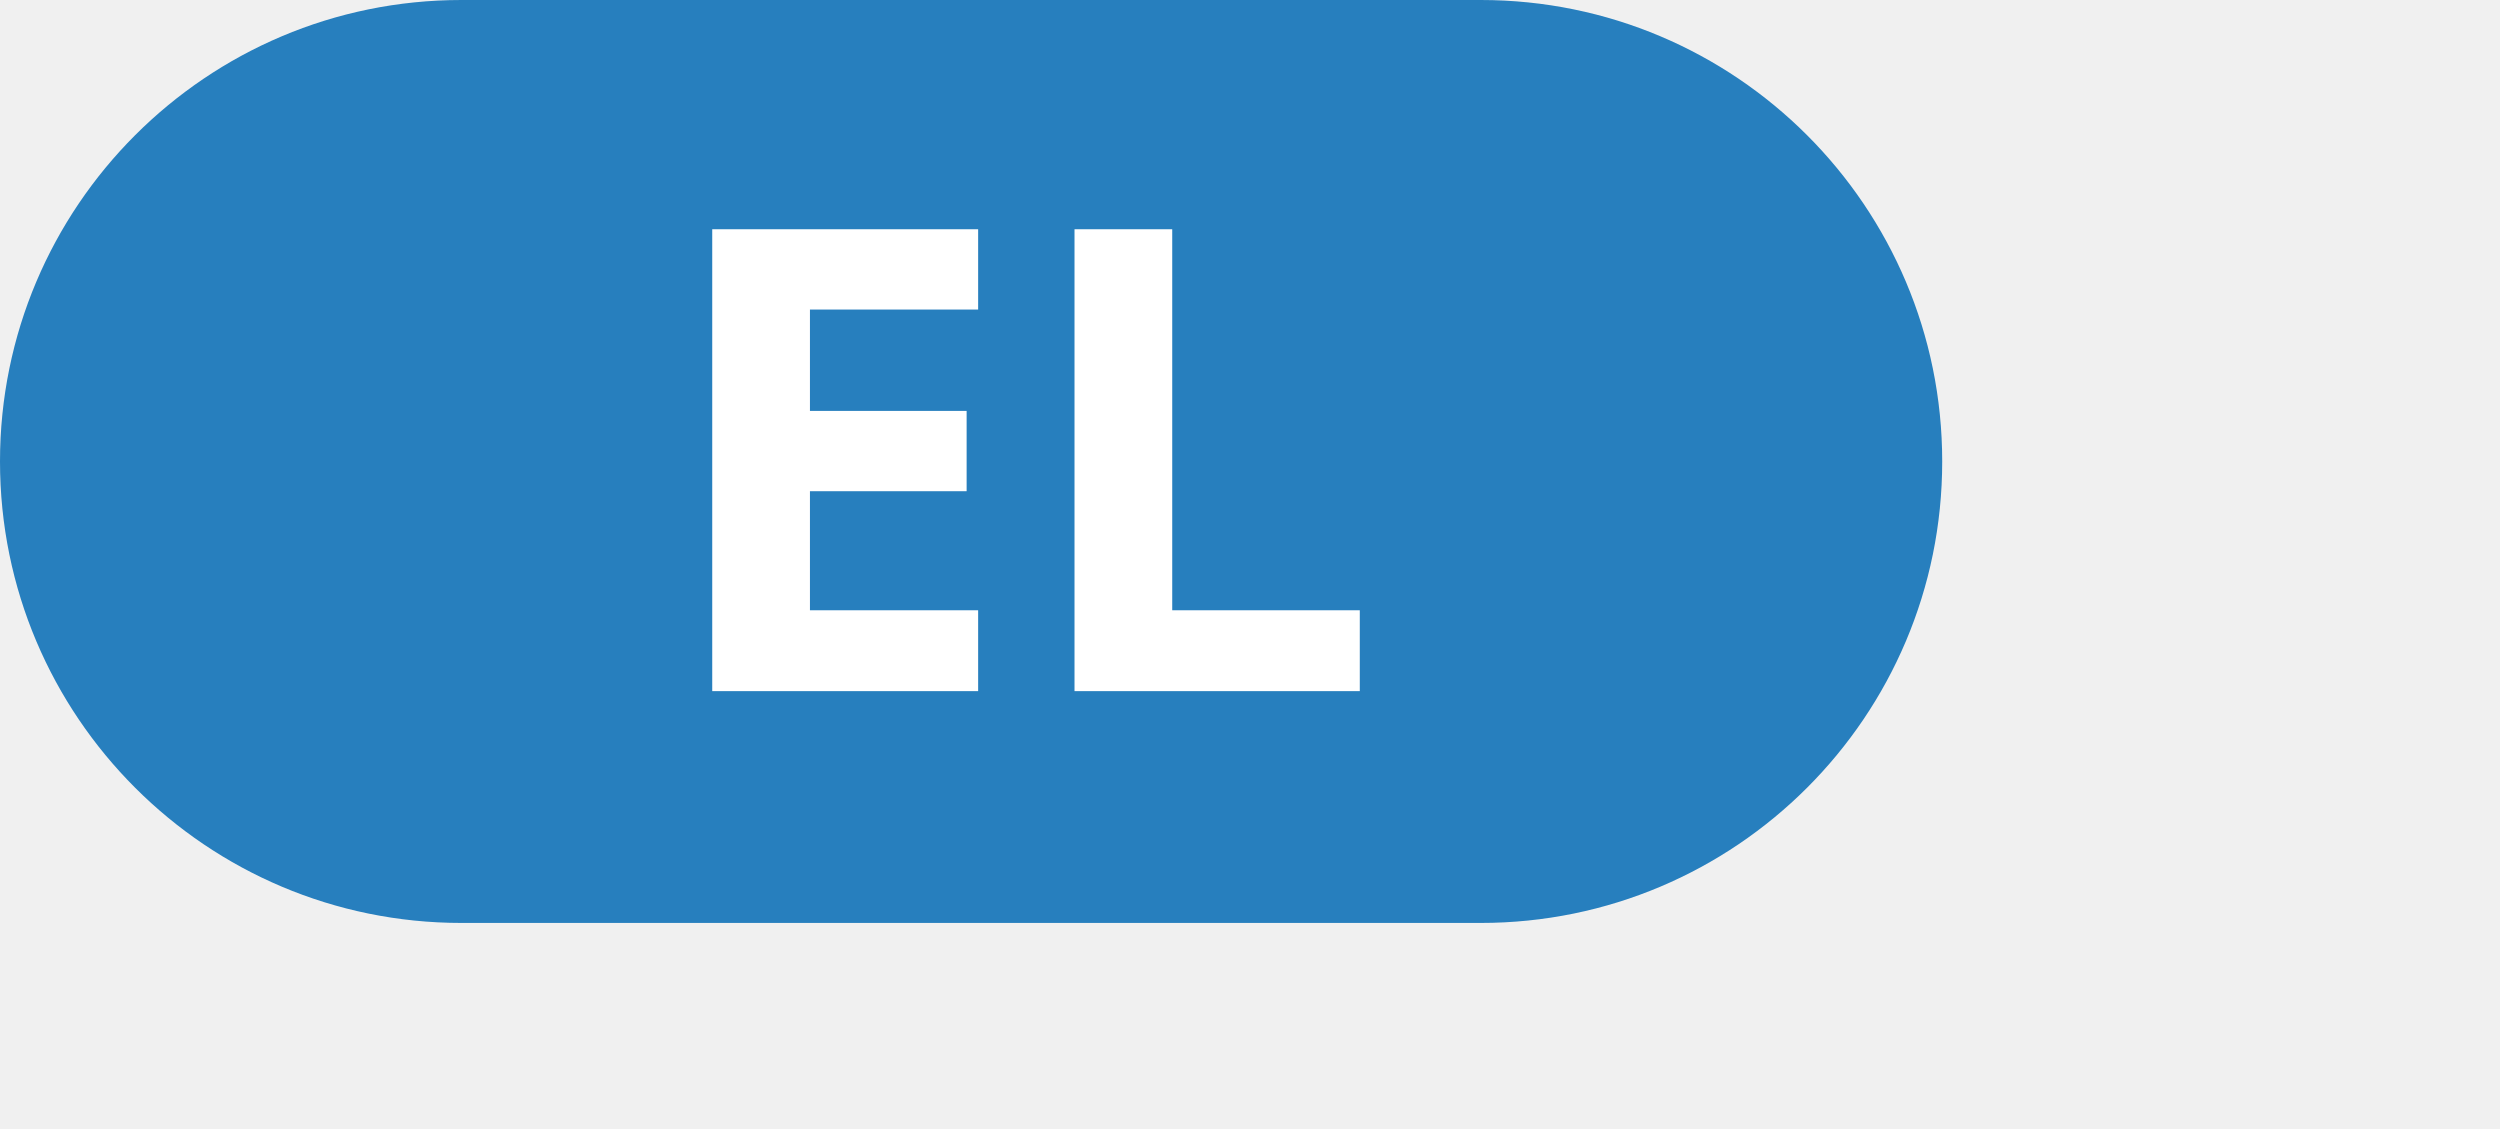
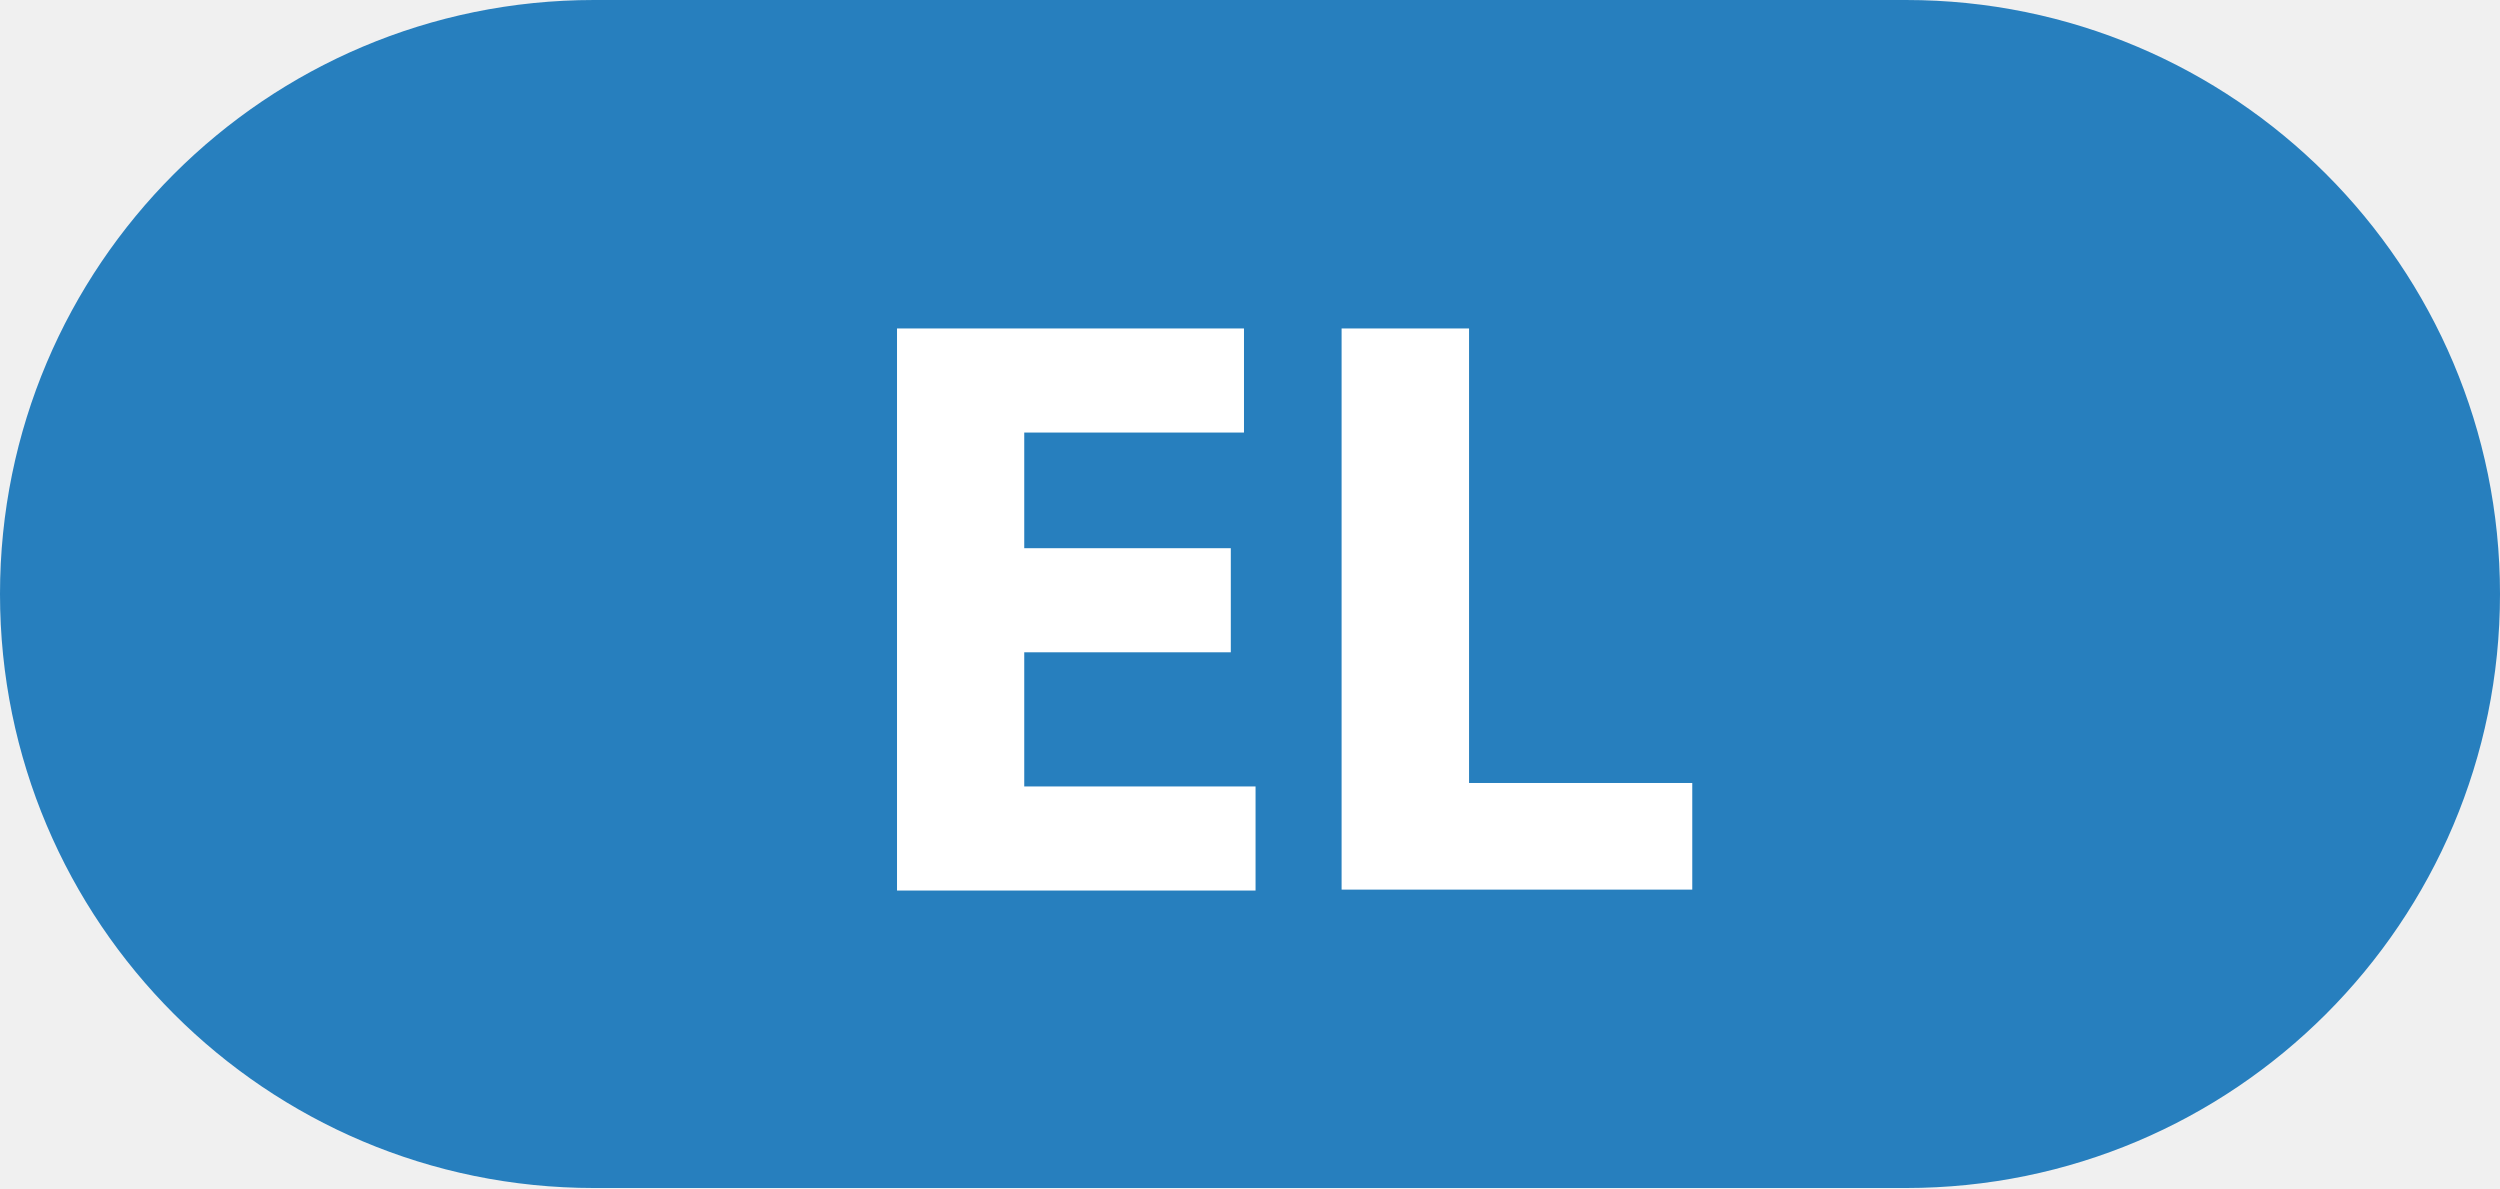
- <svg xmlns="http://www.w3.org/2000/svg" id="Layer_1" data-name="Layer 1" viewBox="0 0 139.12 62.79">
+ <svg xmlns="http://www.w3.org/2000/svg" id="Layer_1" data-name="Layer 1" viewBox="0 0 108.08 51.36">
  <defs>
-     <style>.cls-1{fill:#277fbe;}.cls-2{font-size:36px;fill:#fff;font-family:Myriad Pro;font-weight:700;}</style>
+     <style>.cls-1{fill:#277fbe;}.cls-2{isolation:isolate;}.cls-3{fill:#fff;}</style>
  </defs>
  <g id="e-label">
-     <rect class="cls-1" width="108.08" height="51.36" rx="25.68" ry="25.68" />
-     <text class="cls-2" transform="translate(36.4 38.46)">EL</text>
+     <path class="cls-1" d="M25.68 0H82.4a25.68 25.68 0 0 1 25.68 25.68A25.68 25.68 0 0 1 82.4 51.36H25.68A25.68 25.68 0 0 1 0 25.68 25.68 25.68 0 0 1 25.68 0z" />
+     <g class="cls-2">
+       <path class="cls-3" d="M53.21 28.2h-8.93V34h10v4.5h-15.5V14.2h15v4.5h-9.5v5h8.93v4.5zM58 14.2h5.51v19.65h9.65v4.61H58V14.2z" />
+     </g>
  </g>
</svg>
